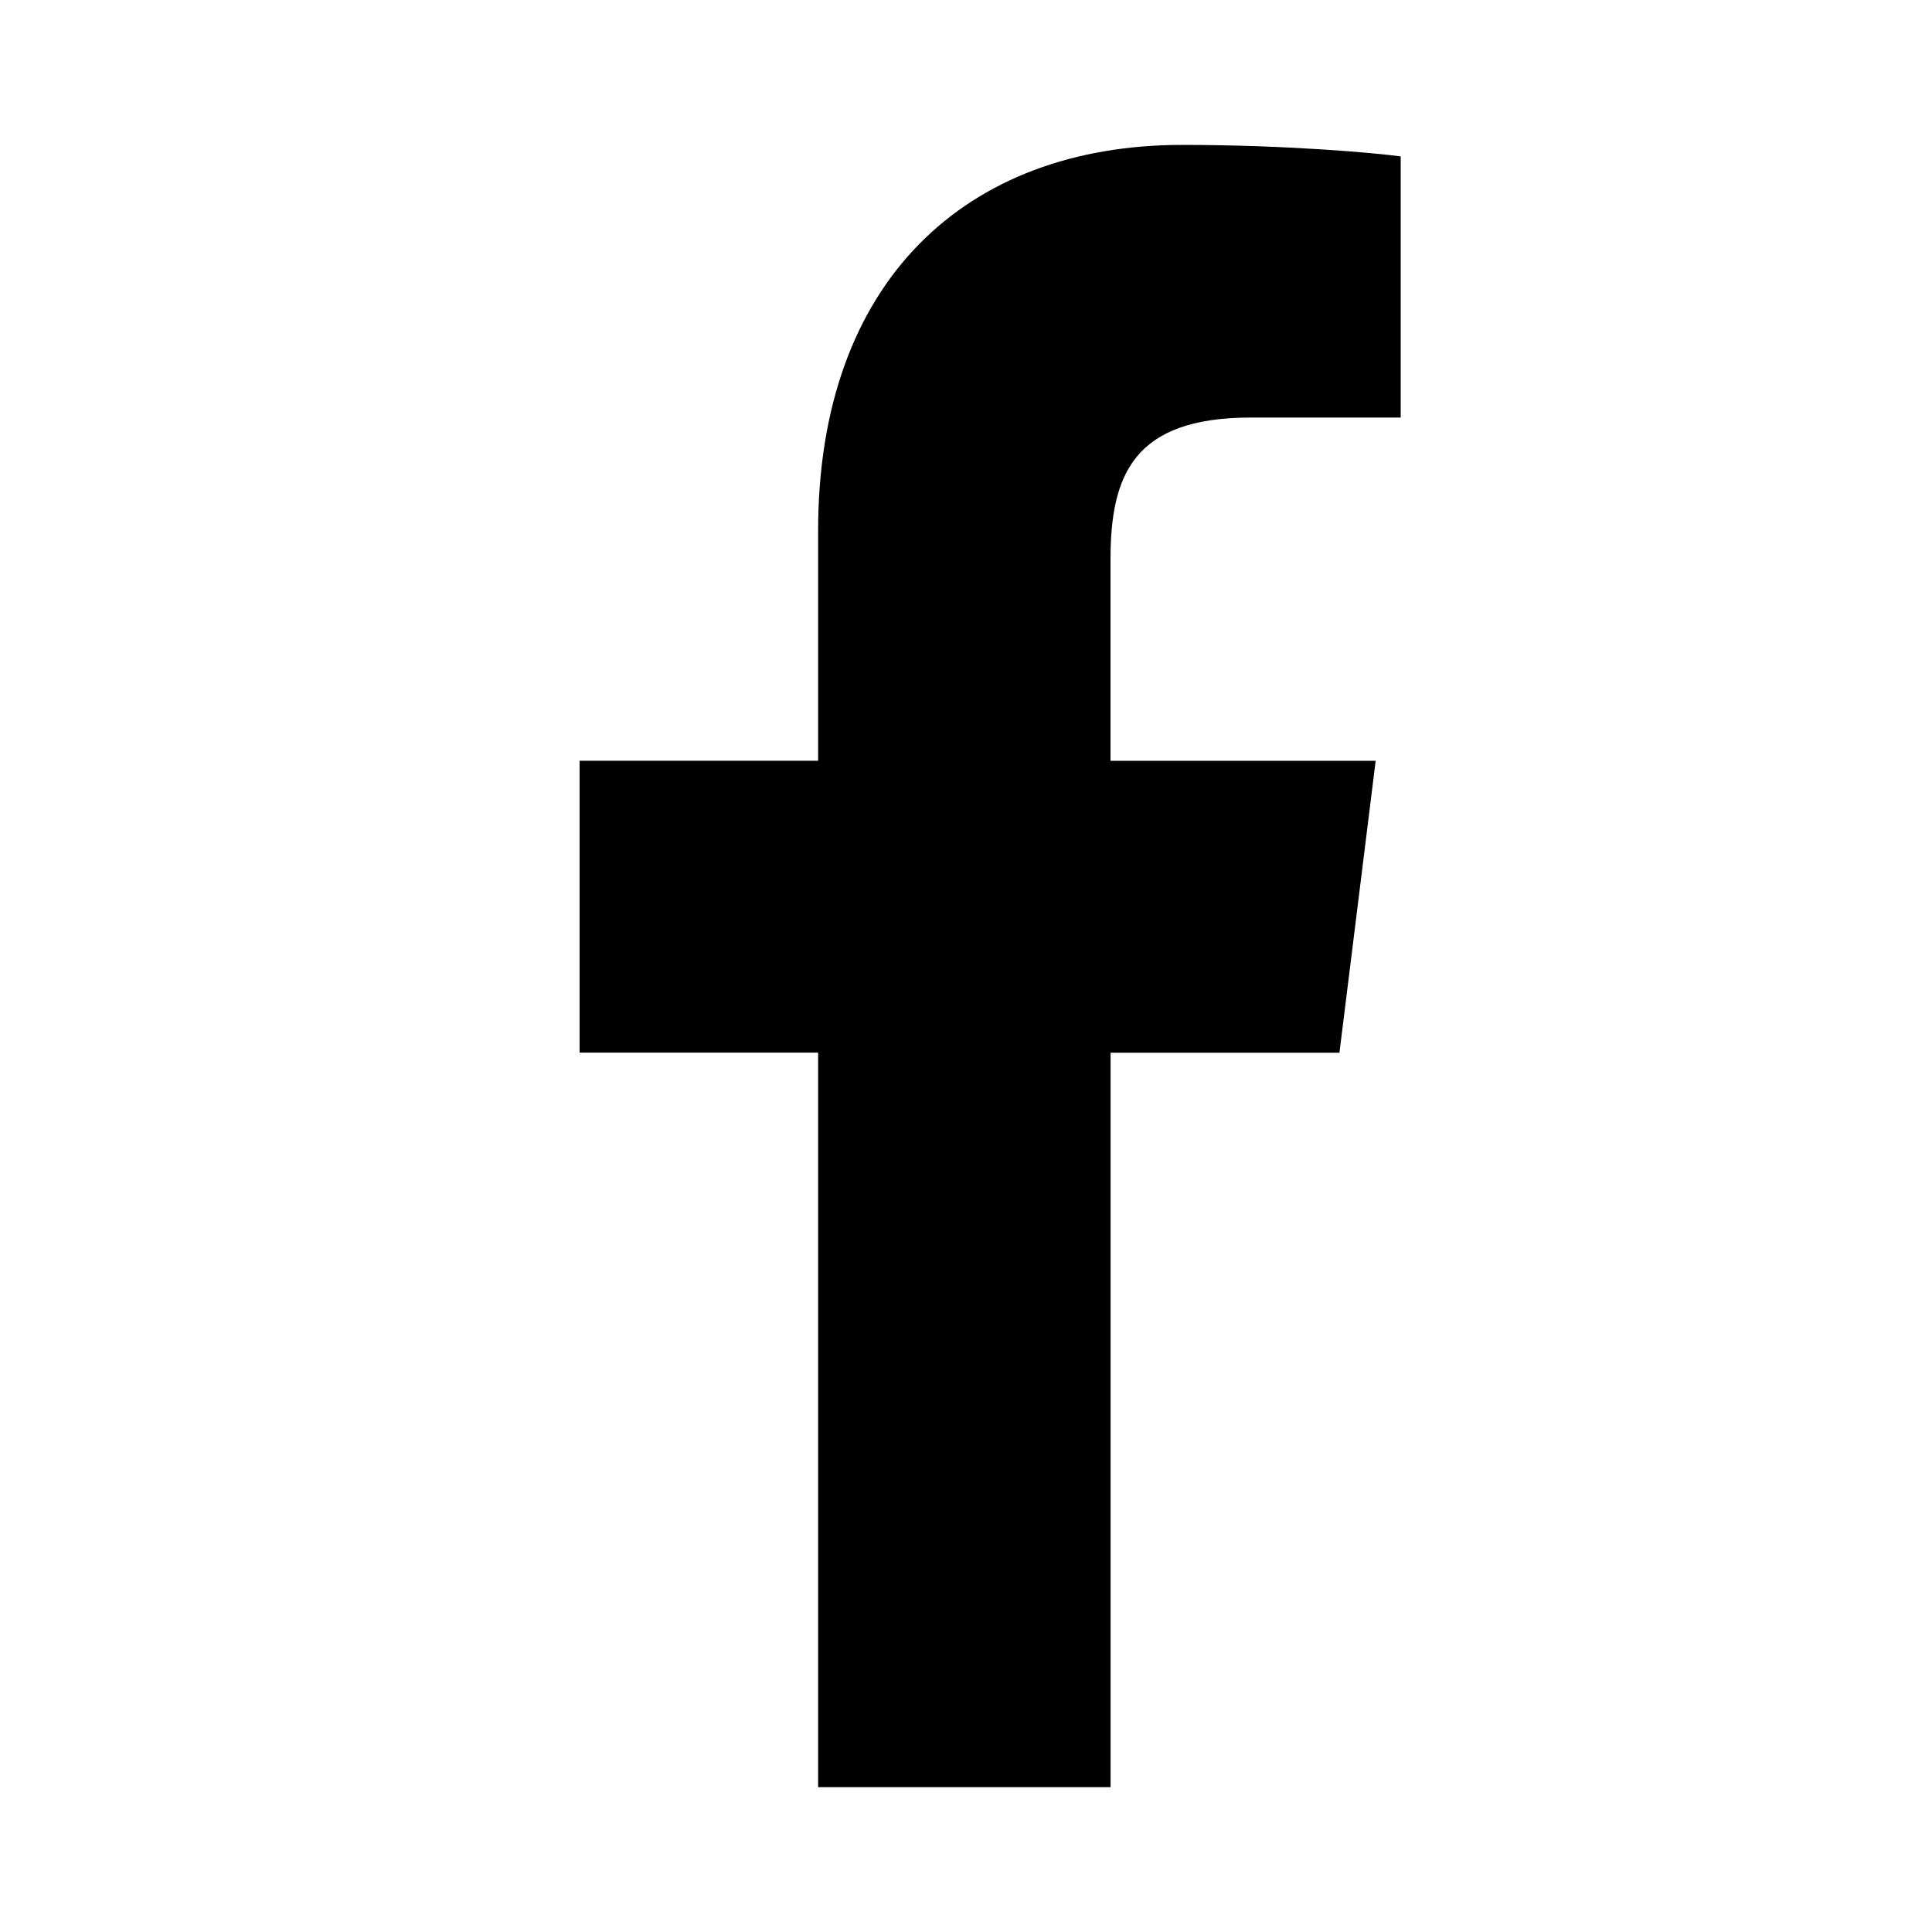
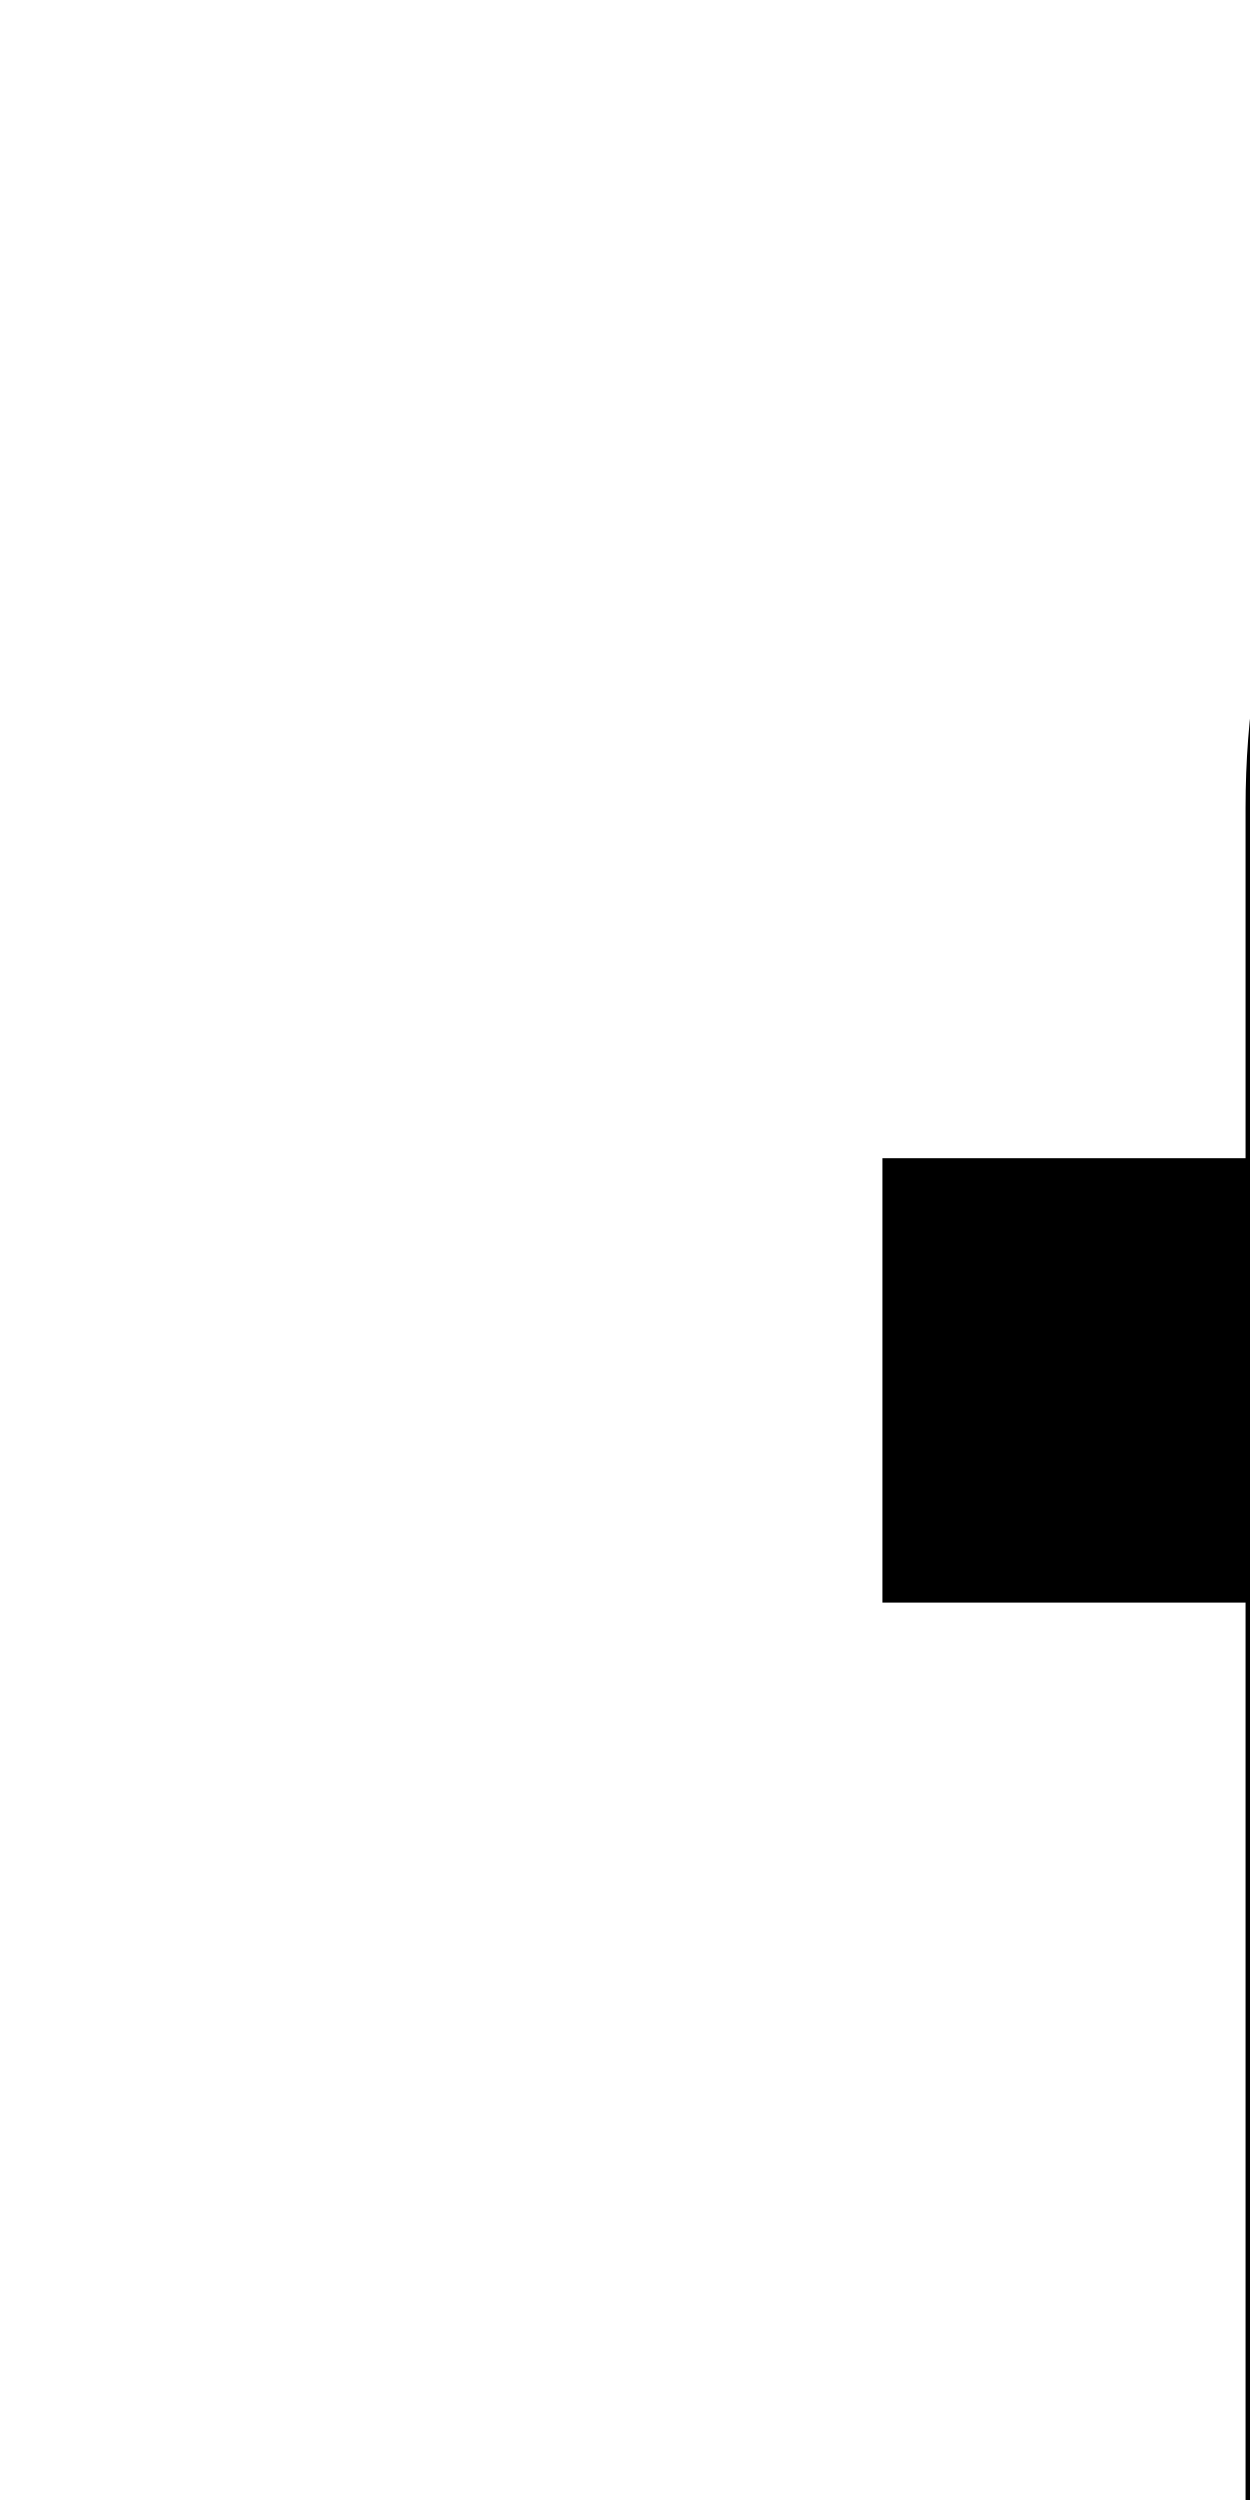
- <svg xmlns="http://www.w3.org/2000/svg" width="24" height="24" fill="none">
-   <path d="M15.538 5.187H17.4V1.943c-.321-.044-1.426-.143-2.713-.143-2.685 0-4.524 1.689-4.524 4.793V9.45H7.2v3.626h2.963V22.2h3.633v-9.123h2.843l.45-3.626h-3.294V6.953c0-1.049.283-1.766 1.743-1.766z" fill="#000" />
+ <svg xmlns="http://www.w3.org/2000/svg">
+   <path d="M15.538 5.187H17.4V1.943c-.321-.044-1.426-.143-2.713-.143-2.685 0-4.524 1.689-4.524 4.793V9.45H7.2v3.626h2.963V22.2h3.633v-9.123h2.843l.45-3.626h-3.294V6.953c0-1.049.283-1.766 1.743-1.766z" />
</svg>
